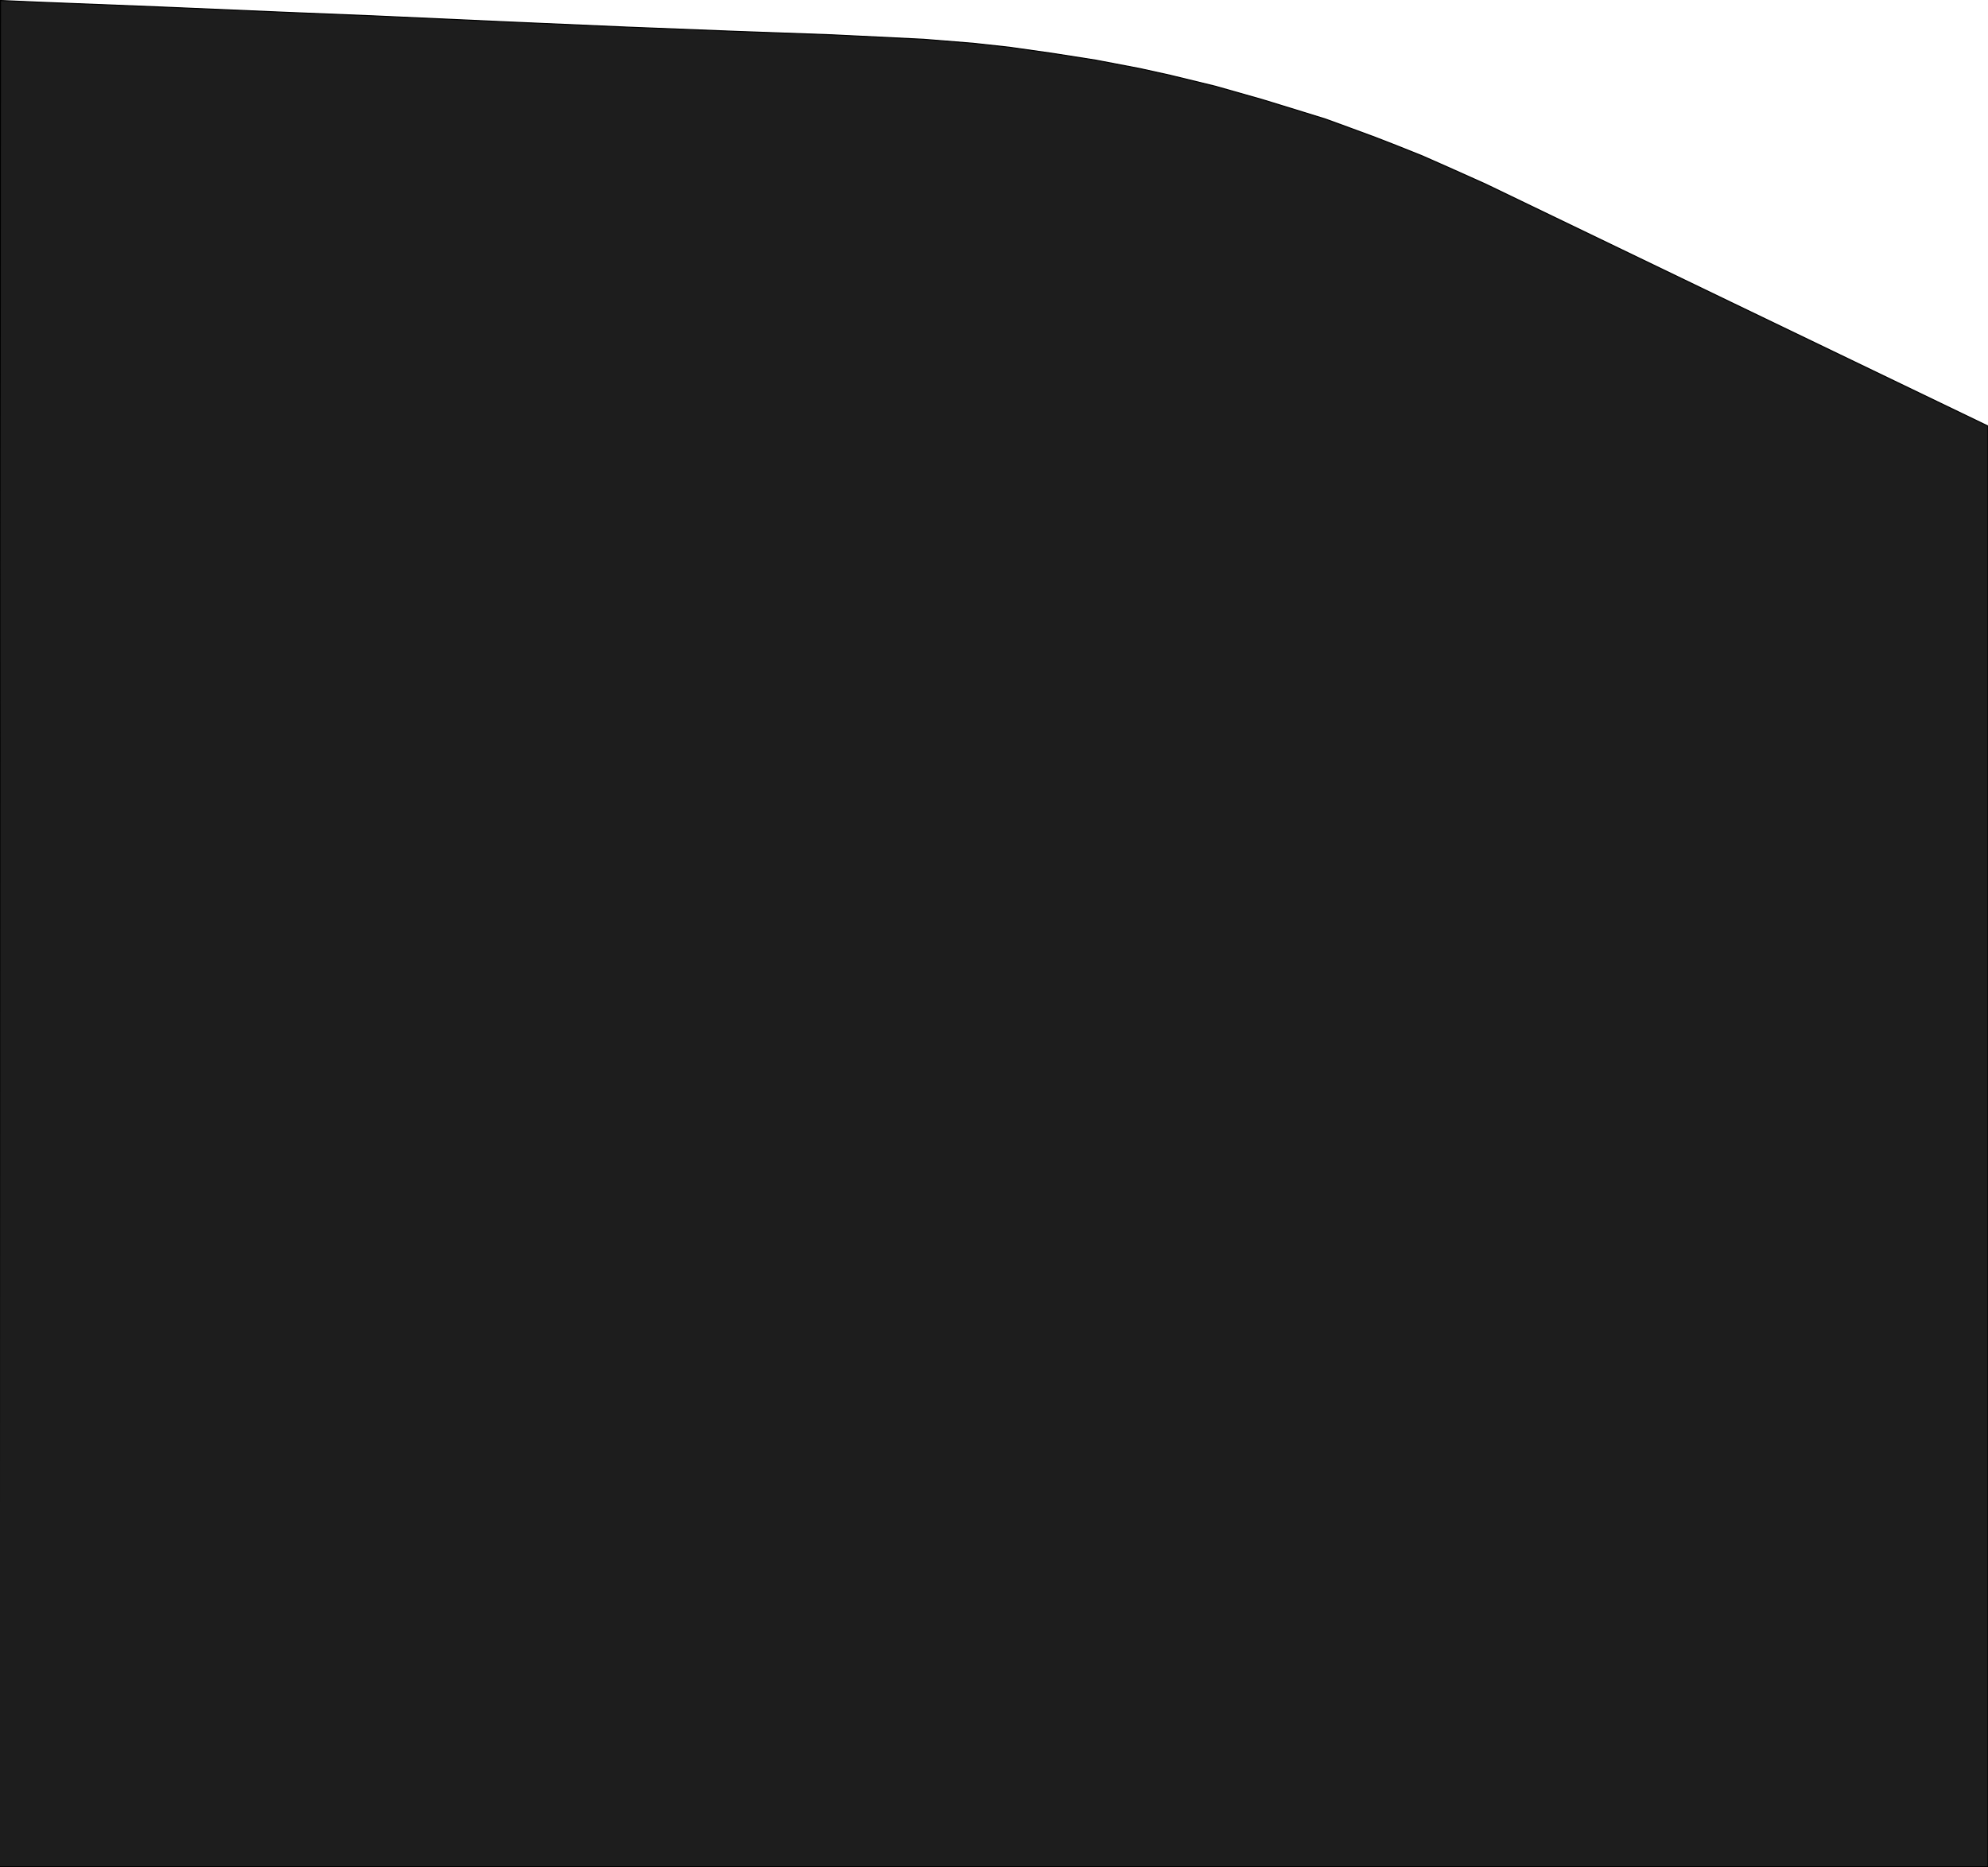
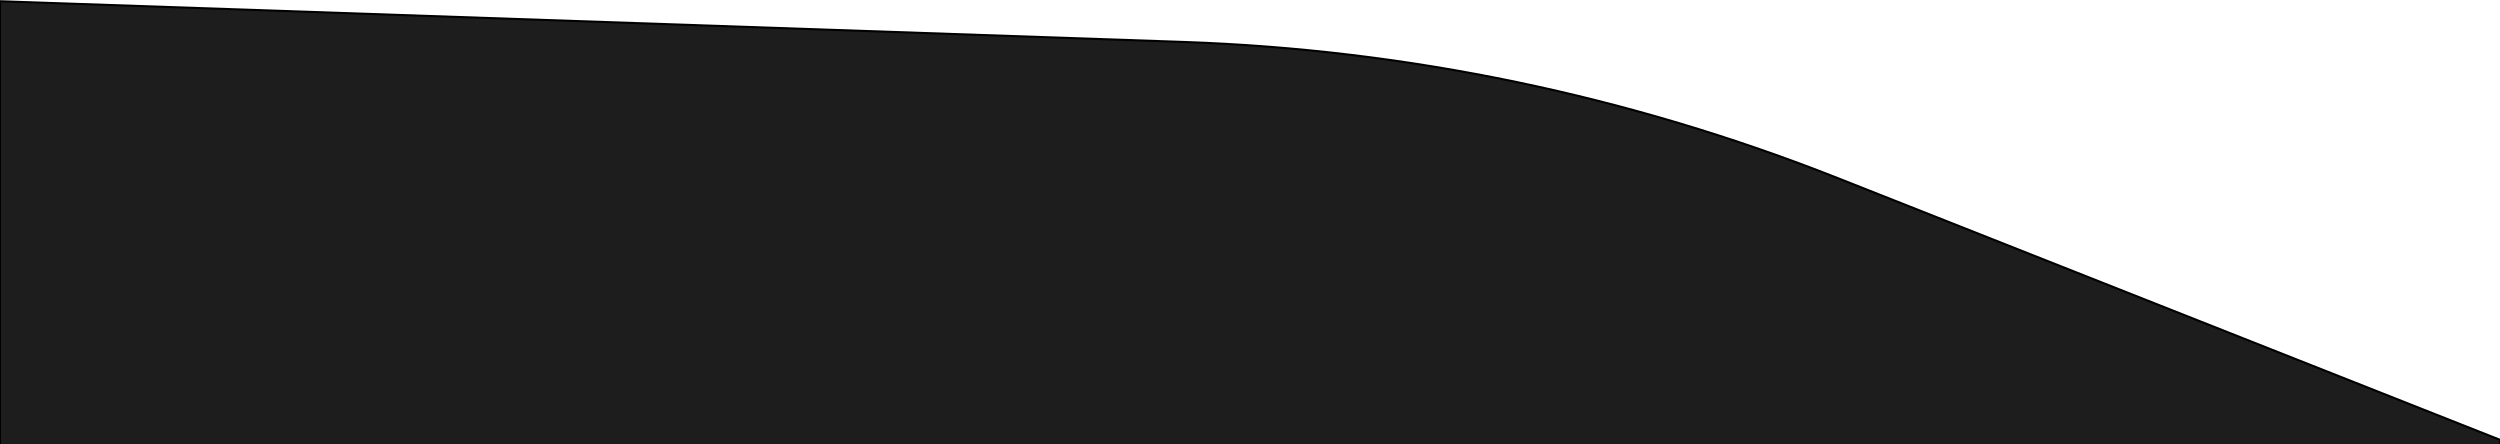
- <svg xmlns="http://www.w3.org/2000/svg" preserveAspectRatio="none" viewBox="0 0 1920 1803">
-   <path id="Namnlös" fill="#1D1D1D" stroke="black" stroke-width="1" d="M 1920.13,411.57            C 1920.13,411.57 1672.26,292.22 1672.26,292.22              1672.26,292.22 1435.08,177.92 1435.08,177.92              1435.08,177.92 1402.43,163.28 1402.43,163.28              1402.43,163.28 1373.62,150.55 1373.62,150.55              1373.62,150.55 1348.42,140.47 1348.42,140.47              1348.42,140.47 1328.01,132.54 1328.01,132.54              1328.01,132.54 1303.29,123.42 1303.29,123.42              1303.29,123.42 1280.24,115.01 1280.24,115.01              1280.24,115.01 1259.35,108.53 1259.35,108.53              1259.35,108.53 1219.50,96.28 1219.50,96.28              1219.50,96.28 1173.89,83.32 1173.89,83.32              1173.89,83.32 1130.44,72.75 1130.44,72.75              1130.44,72.75 1101.16,66.27 1101.16,66.27              1101.16,66.27 1058.42,58.11 1058.42,58.11              1058.42,58.11 1017.13,51.62 1017.13,51.62              1017.13,51.62 974.88,45.62 974.88,45.62              974.88,45.62 939.83,41.78 939.83,41.78              939.83,41.78 892.06,37.94 892.06,37.94              892.06,37.94 803.48,33.62 803.48,33.62              803.48,33.62 709.62,30.25 709.62,30.25              709.62,30.25 605.43,26.17 605.43,26.17              605.43,26.17 489.48,21.13 489.48,21.13              489.48,21.13 362.01,15.37 362.01,15.37              362.01,15.37 273.19,11.77 273.19,11.77              273.19,11.77 154.84,6.72 154.84,6.72              154.84,6.72 39.13,2.16 39.13,2.16              39.13,2.16 0.48,0.48 0.48,0.48              0.48,0.48 -0.72,1803.00 -0.72,1803.00              -0.72,1803.00 1920.00,1803.00 1920.00,1803.00              1920.00,1803.00 1920.00,411.51 1920.00,411.51" />
+ <svg xmlns="http://www.w3.org/2000/svg" viewBox="0 0 1200 213">
+   <path id="Importerad bana" fill="#1D1D1D" stroke="black" stroke-width="1" d="M 1200.00,1200.00            C 1200.00,1200.00 1200.00,211.12 1200.00,211.12              1200.00,211.12 882.39,85.60 882.39,85.60              782.16,45.98 675.90,23.84 568.20,20.14              568.20,20.14 0.00,0.59 0.00,0.59              0.00,0.59 0.00,1200.00 0.00,1200.00" />
</svg>
